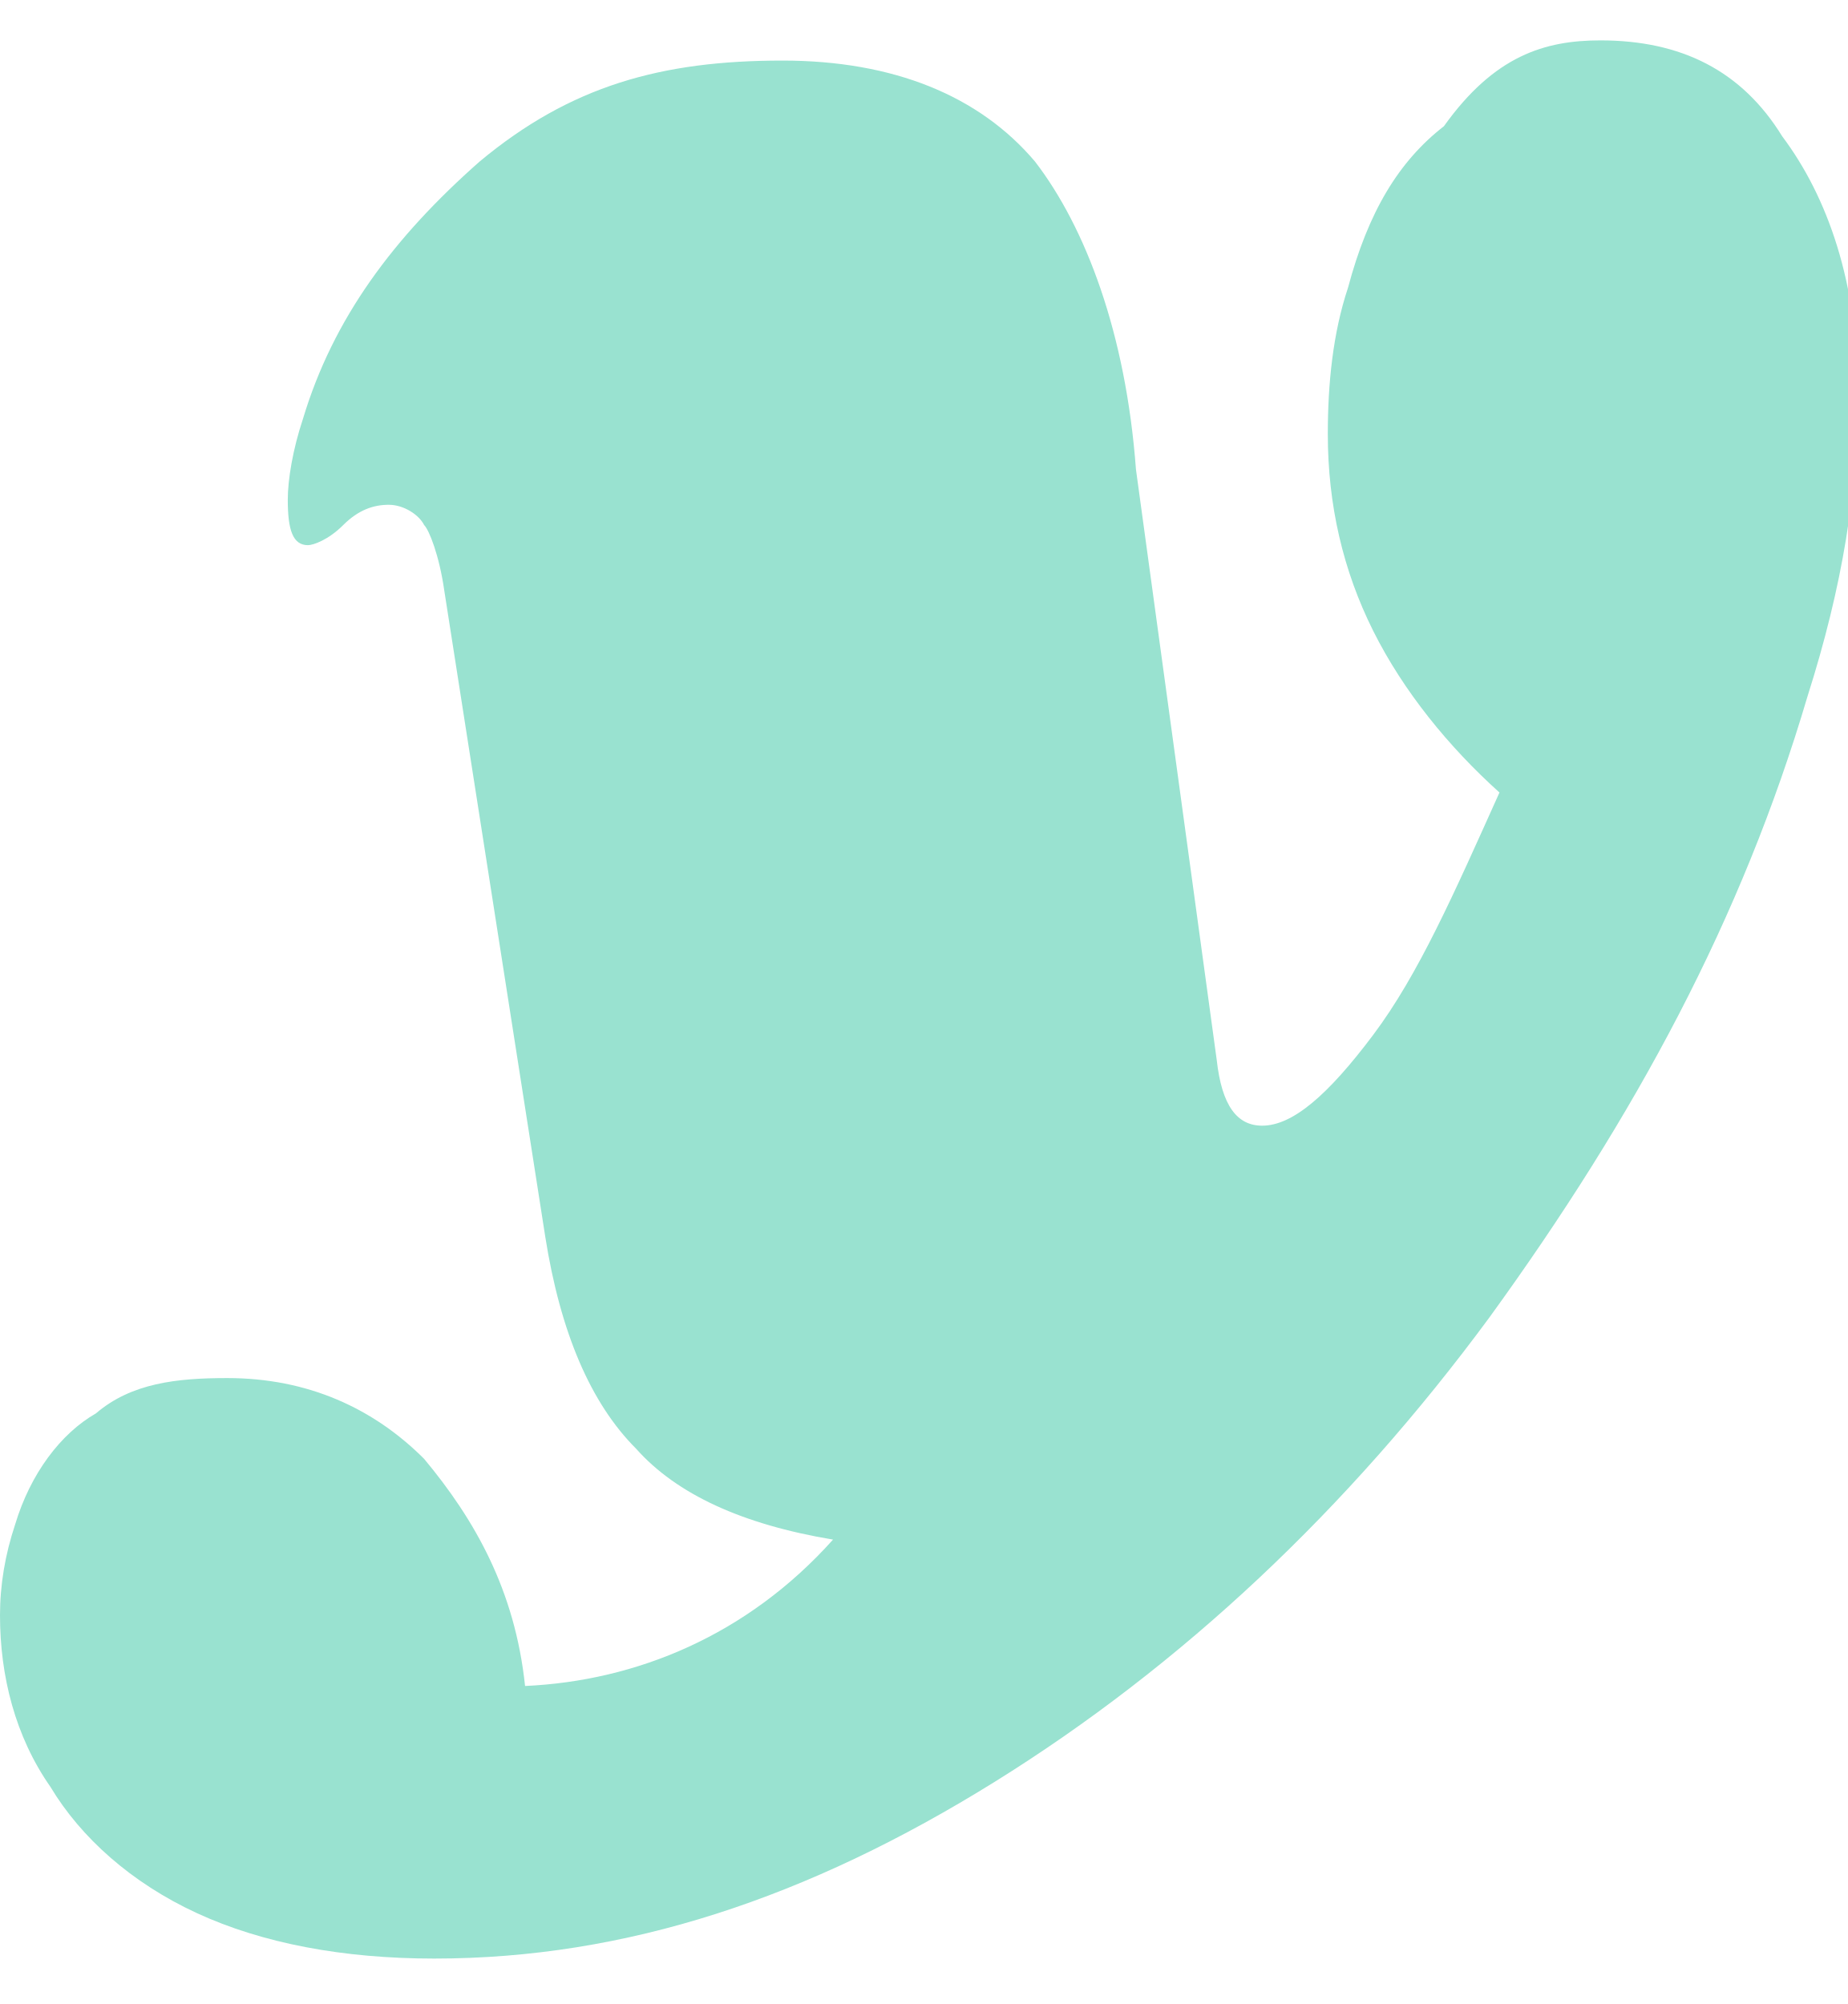
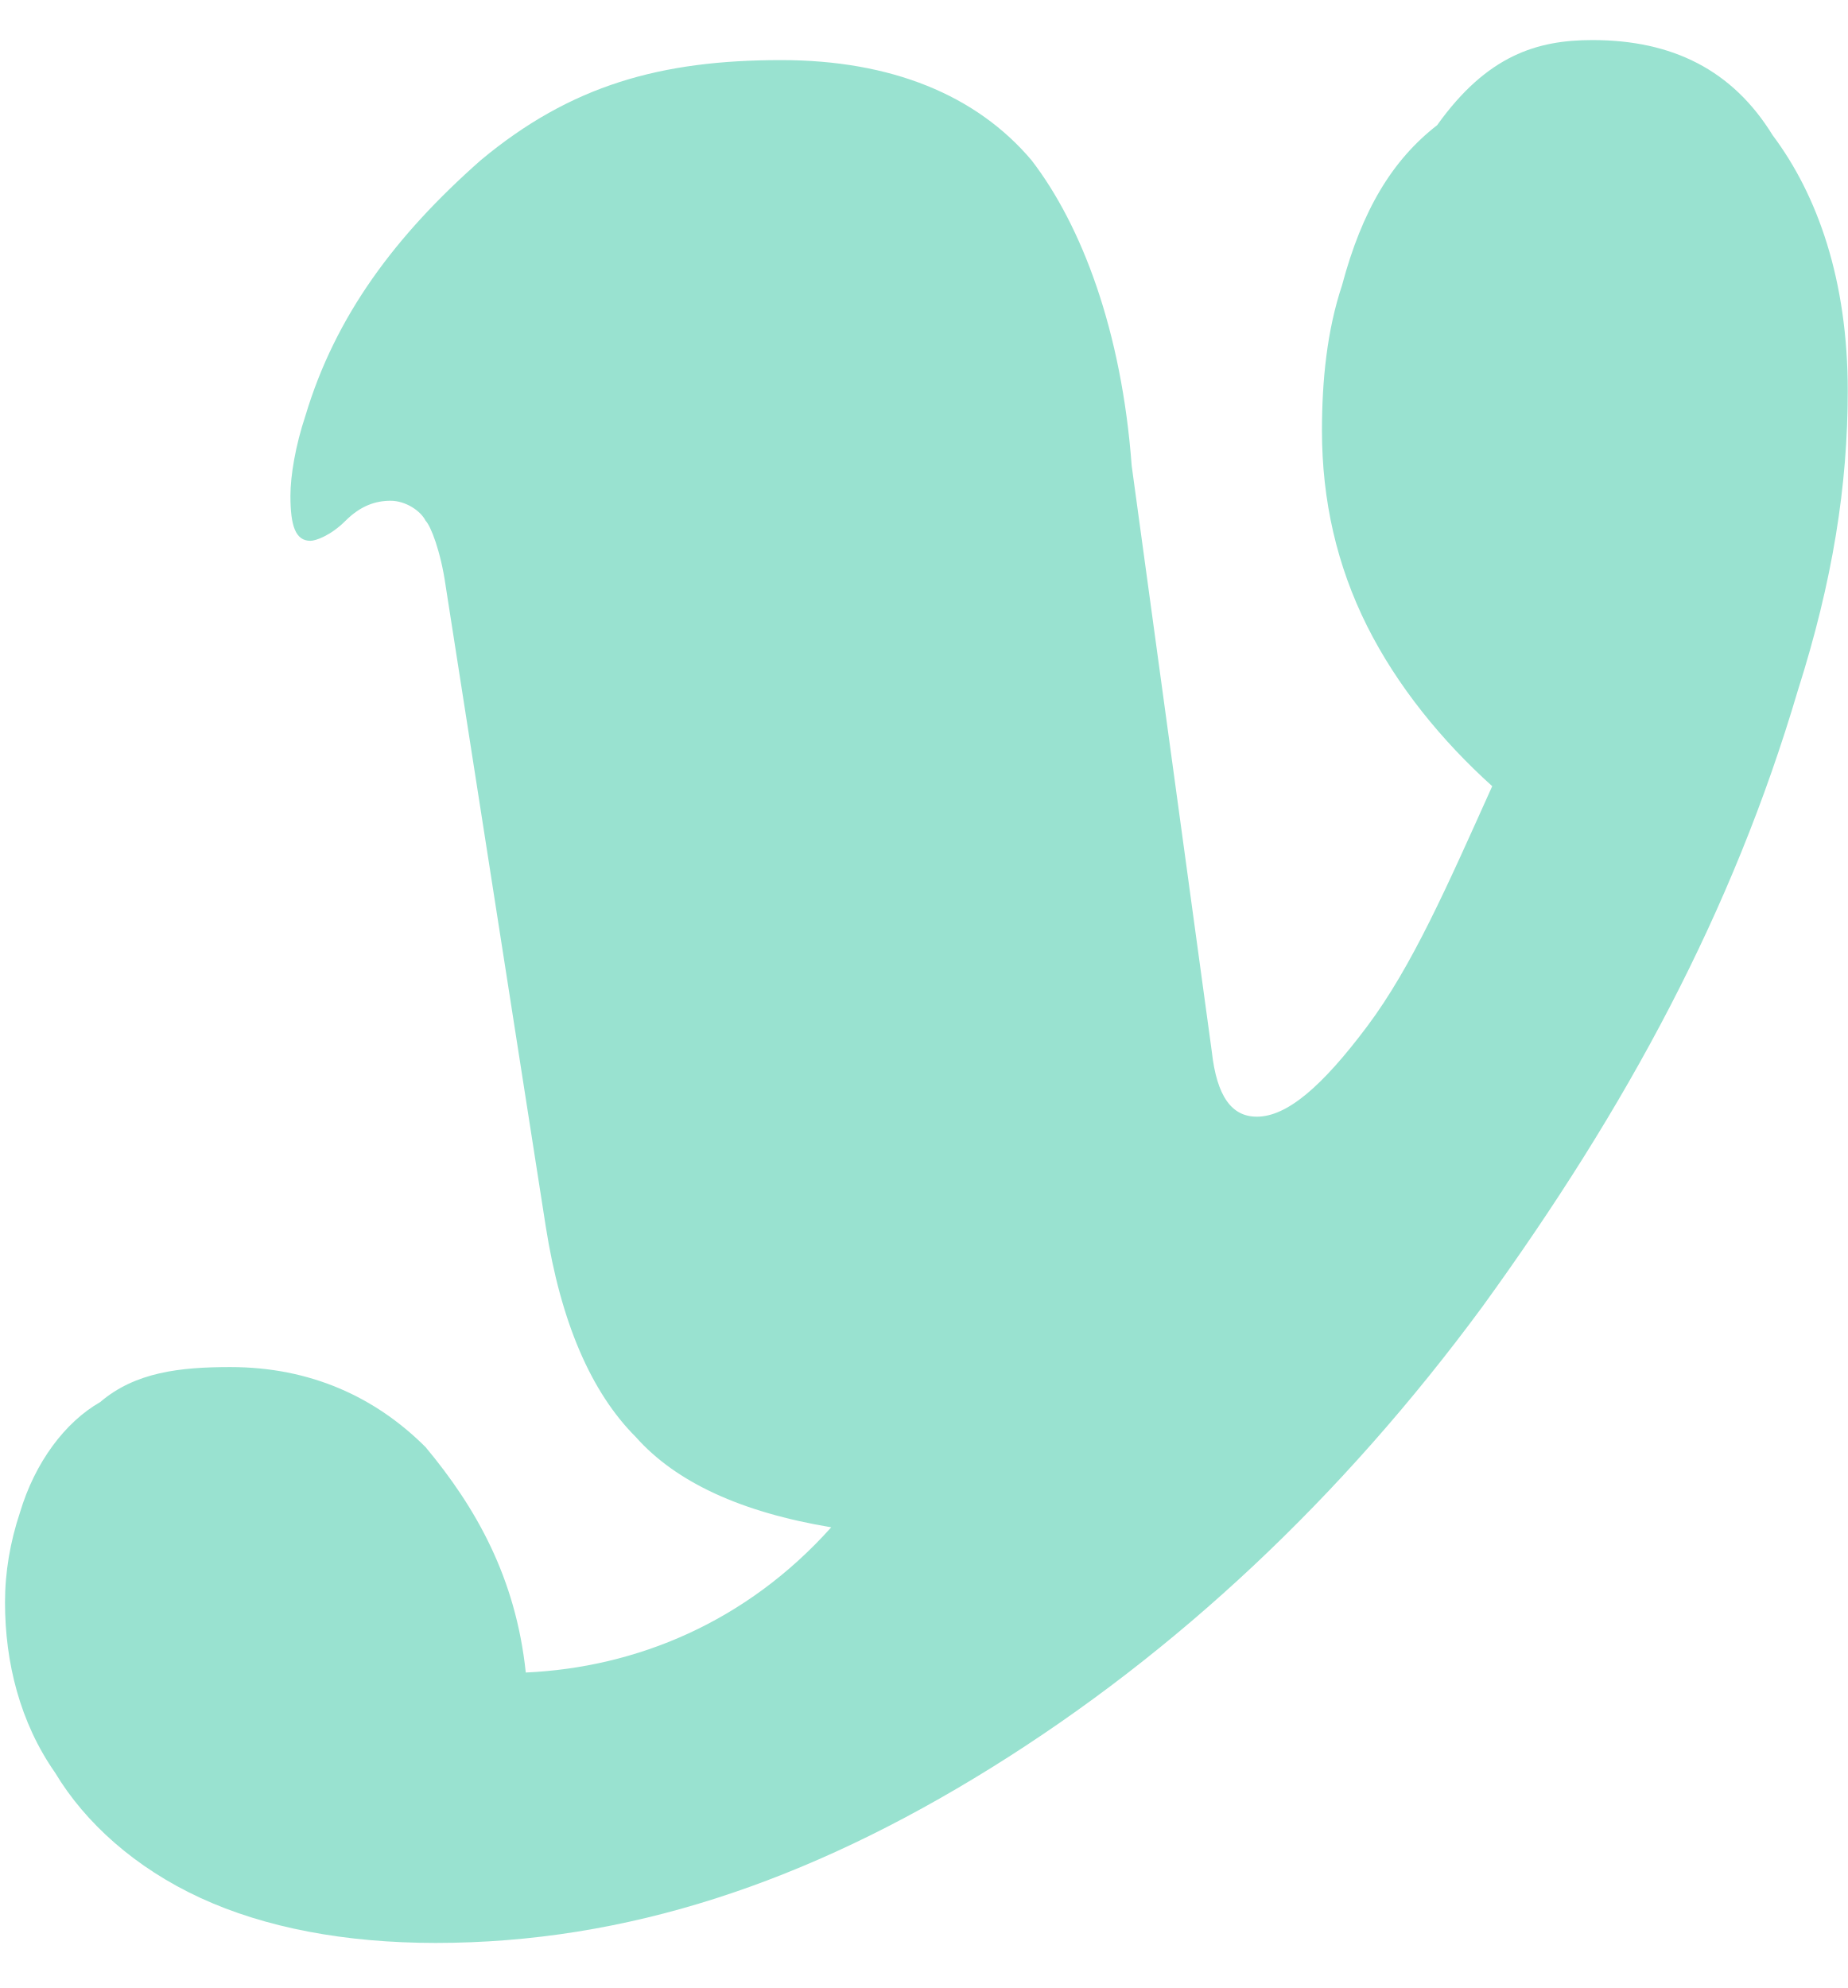
- <svg xmlns="http://www.w3.org/2000/svg" version="1.1" id="Calque_1" x="0px" y="0px" viewBox="0 0 36.6 39.7" style="enable-background:new 0 0 36.6 39.7;" xml:space="preserve">
+ <svg xmlns="http://www.w3.org/2000/svg" version="1.1" id="Calque_1" x="0px" y="0px" viewBox="0 0 36.9 39.7" style="enable-background:new 0 0 36.9 39.7;" xml:space="preserve">
  <style type="text/css">
	.st0{fill:#99E2D0;}
</style>
-   <path class="st0" d="M31.7,0.8c1.6,0,2.8,0.6,3.6,1.9c0.9,1.2,1.5,2.9,1.5,5.1c0,1.9-0.3,3.8-1,6c-1.3,4.4-3.4,8.3-6.3,12.3  c-2.8,3.8-6.1,6.9-9.8,9.2s-7.3,3.5-11.1,3.5c-1.8,0-3.4-0.3-4.7-0.9c-1.3-0.6-2.3-1.5-2.9-2.5c-0.7-1-1-2.2-1-3.4  c0-0.6,0.1-1.2,0.3-1.8c0.3-1,0.9-1.8,1.6-2.2c0.7-0.6,1.6-0.7,2.6-0.7c1.6,0,2.9,0.6,3.9,1.6c1,1.2,1.8,2.6,2,4.5  c2.2-0.1,4.4-1,6.1-2.9c-1.8-0.3-3.1-0.9-3.9-1.8c-0.9-0.9-1.5-2.3-1.8-4.2l-2-12.8c-0.1-0.7-0.3-1.2-0.4-1.3C8.3,10.2,8,10,7.7,10  c-0.3,0-0.6,0.1-0.9,0.4c-0.3,0.3-0.6,0.4-0.7,0.4c-0.3,0-0.4-0.3-0.4-0.9c0-0.4,0.1-1,0.3-1.6c0.6-2,1.8-3.6,3.5-5.1  c1.8-1.5,3.6-2,6-2c2.2,0,3.9,0.7,5,2c1,1.3,1.8,3.4,2,6.1L24.1,21c0.1,0.9,0.4,1.3,0.9,1.3c0.6,0,1.3-0.6,2.2-1.8  c0.9-1.2,1.6-2.8,2.5-4.8c-1-0.9-1.9-2-2.5-3.2c-0.6-1.2-0.9-2.5-0.9-3.9c0-1,0.1-2,0.4-2.9c0.4-1.5,1-2.5,1.9-3.2  C29.6,1.1,30.6,0.8,31.7,0.8z" />
+   <path class="st0" d="M31.8,0.8c1.6,0,2.8,0.6,3.6,1.9c0.9,1.2,1.5,2.9,1.5,5.1c0,1.9-0.3,3.8-1,6c-1.3,4.4-3.4,8.3-6.3,12.3  c-2.8,3.8-6.1,6.9-9.8,9.2s-7.3,3.5-11.1,3.5c-1.8,0-3.4-0.3-4.7-0.9c-1.3-0.6-2.3-1.5-2.9-2.5c-0.7-1-1-2.2-1-3.4  c0-0.6,0.1-1.2,0.3-1.8c0.3-1,0.9-1.8,1.6-2.2c0.7-0.6,1.6-0.7,2.6-0.7c1.6,0,2.9,0.6,3.9,1.6c1,1.2,1.8,2.6,2,4.5  c2.2-0.1,4.4-1,6.1-2.9c-1.8-0.3-3.1-0.9-3.9-1.8c-0.9-0.9-1.5-2.3-1.8-4.2l-2-12.8c-0.1-0.7-0.3-1.2-0.4-1.3  C8.4,10.2,8.1,10,7.8,10s-0.6,0.1-0.9,0.4c-0.3,0.3-0.6,0.4-0.7,0.4c-0.3,0-0.4-0.3-0.4-0.9c0-0.4,0.1-1,0.3-1.6  c0.6-2,1.8-3.6,3.5-5.1c1.8-1.5,3.6-2,6-2c2.2,0,3.9,0.7,5,2c1,1.3,1.8,3.4,2,6.1L24.2,21c0.1,0.9,0.4,1.3,0.9,1.3  c0.6,0,1.3-0.6,2.2-1.8c0.9-1.2,1.6-2.8,2.5-4.8c-1-0.9-1.9-2-2.5-3.2s-0.9-2.5-0.9-3.9c0-1,0.1-2,0.4-2.9c0.4-1.5,1-2.5,1.9-3.2  C29.7,1.1,30.7,0.8,31.8,0.8z" />
</svg>
